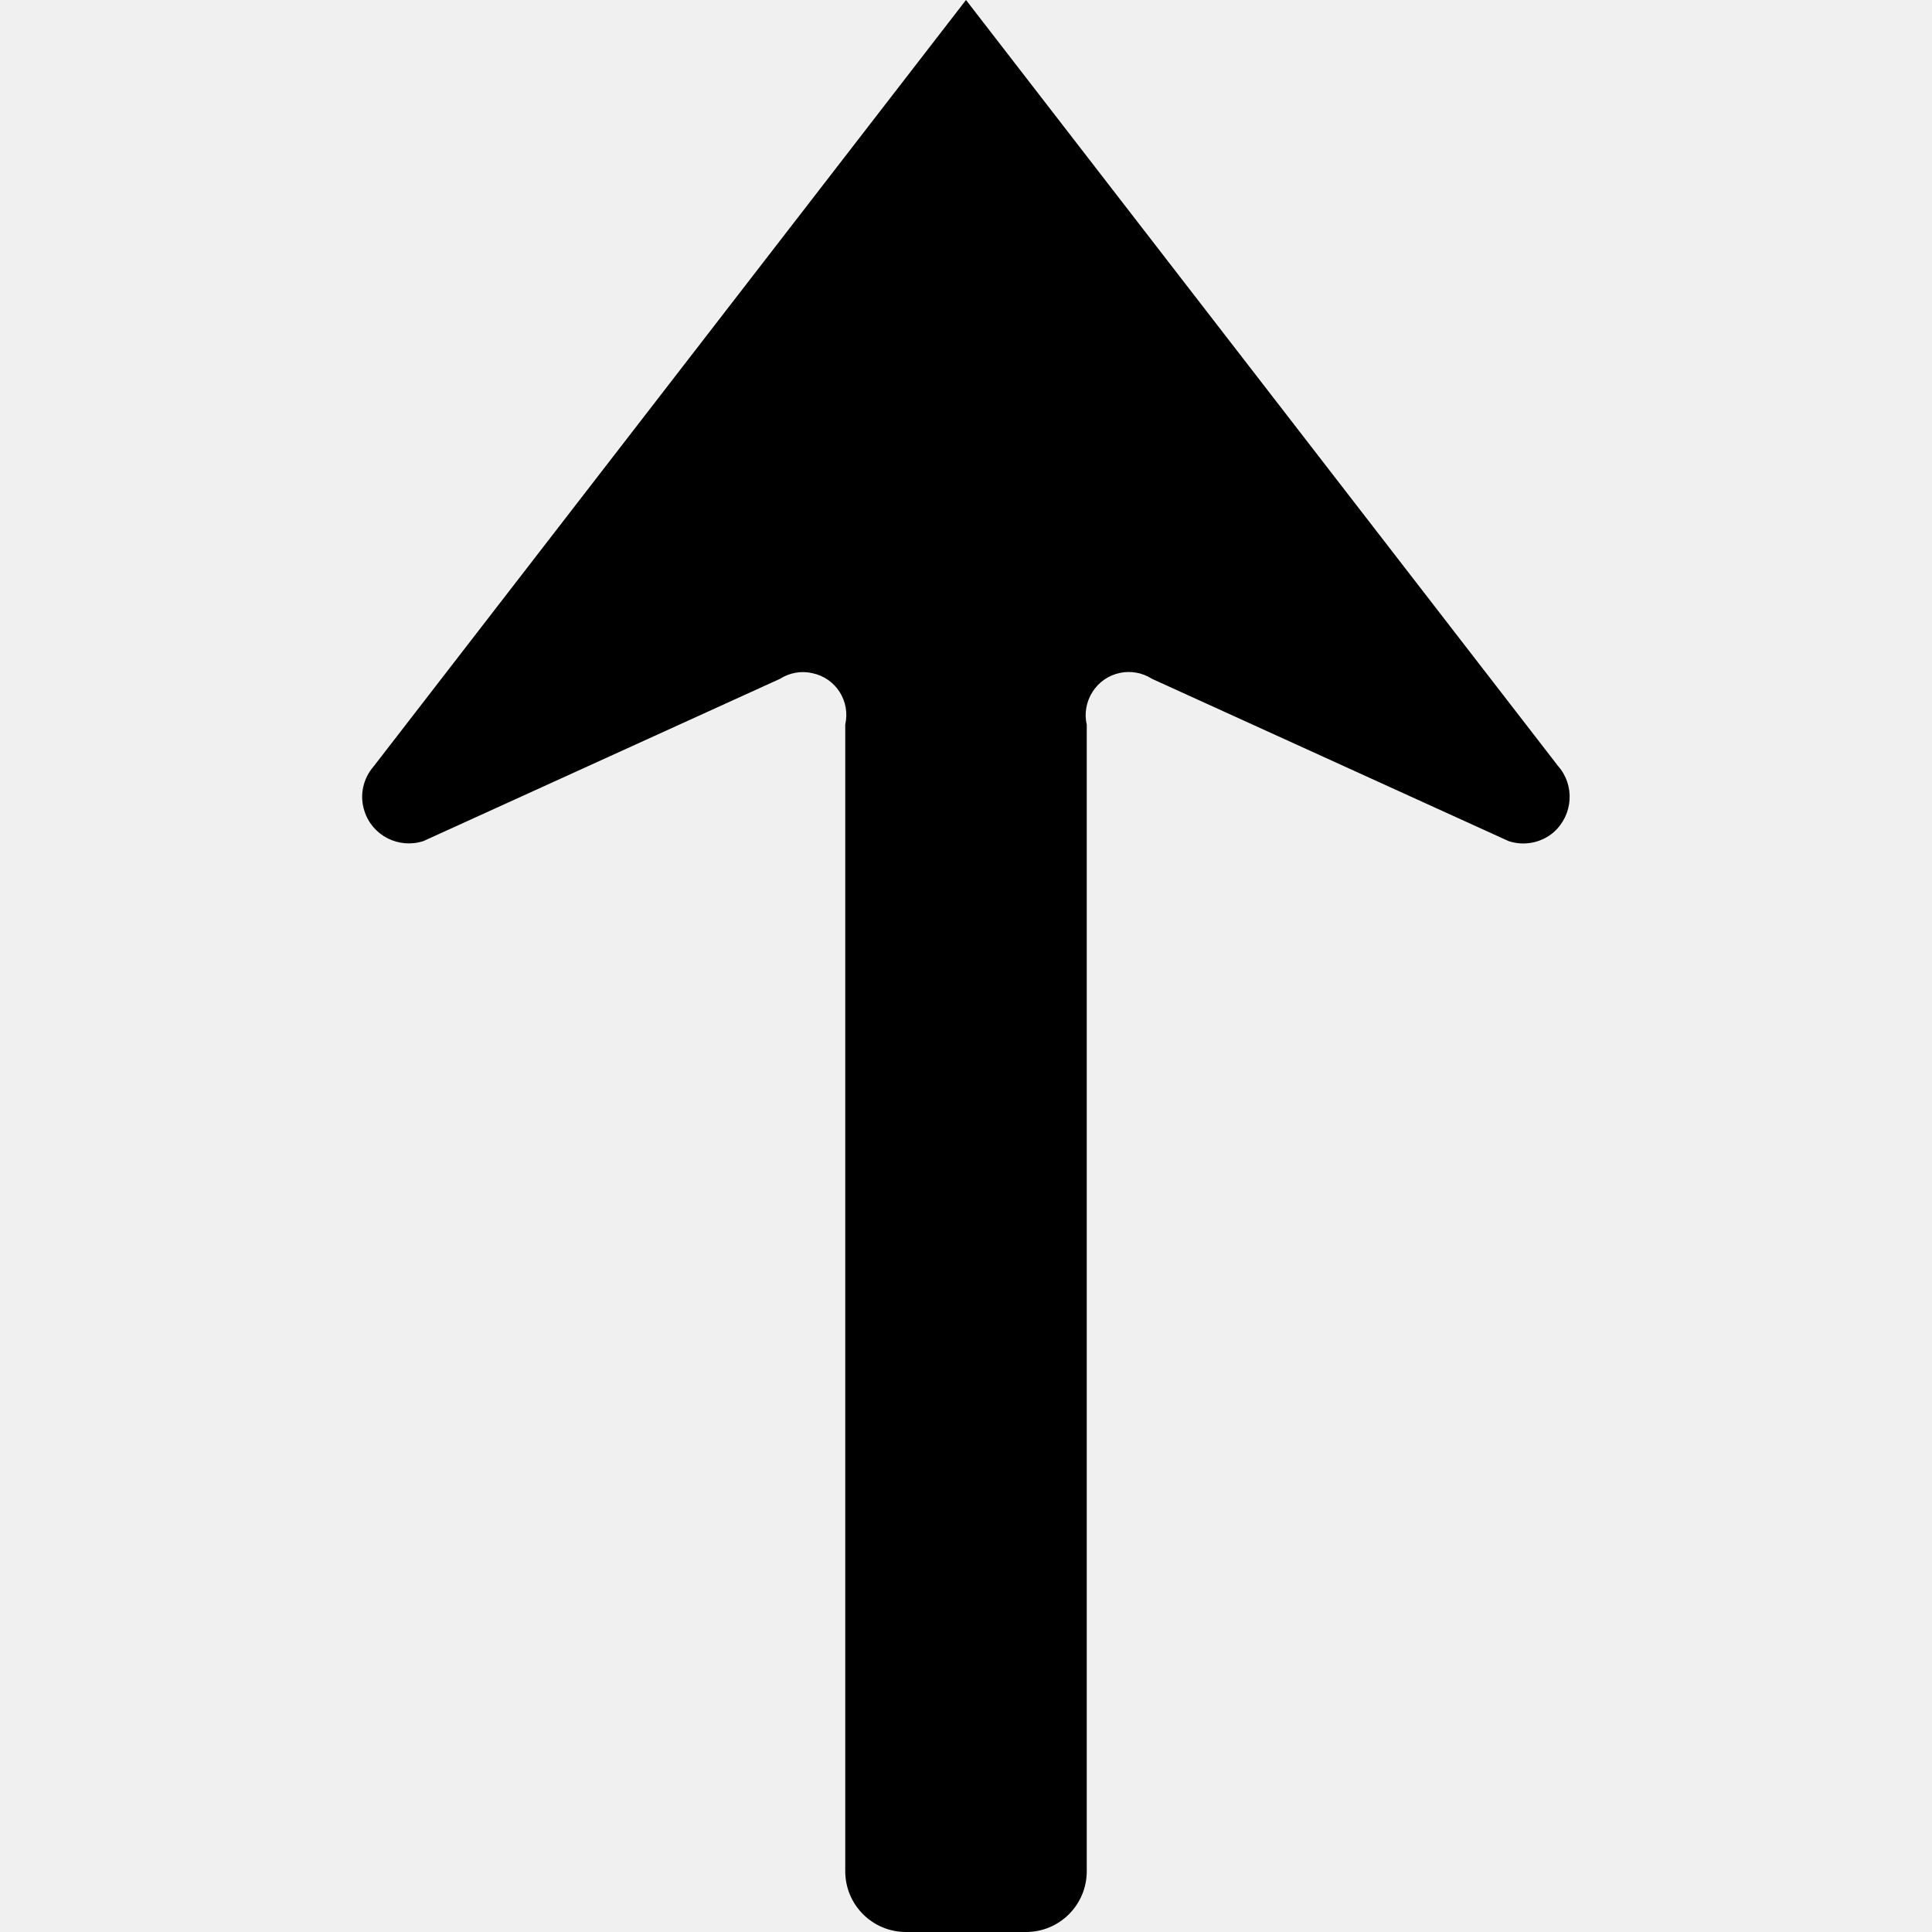
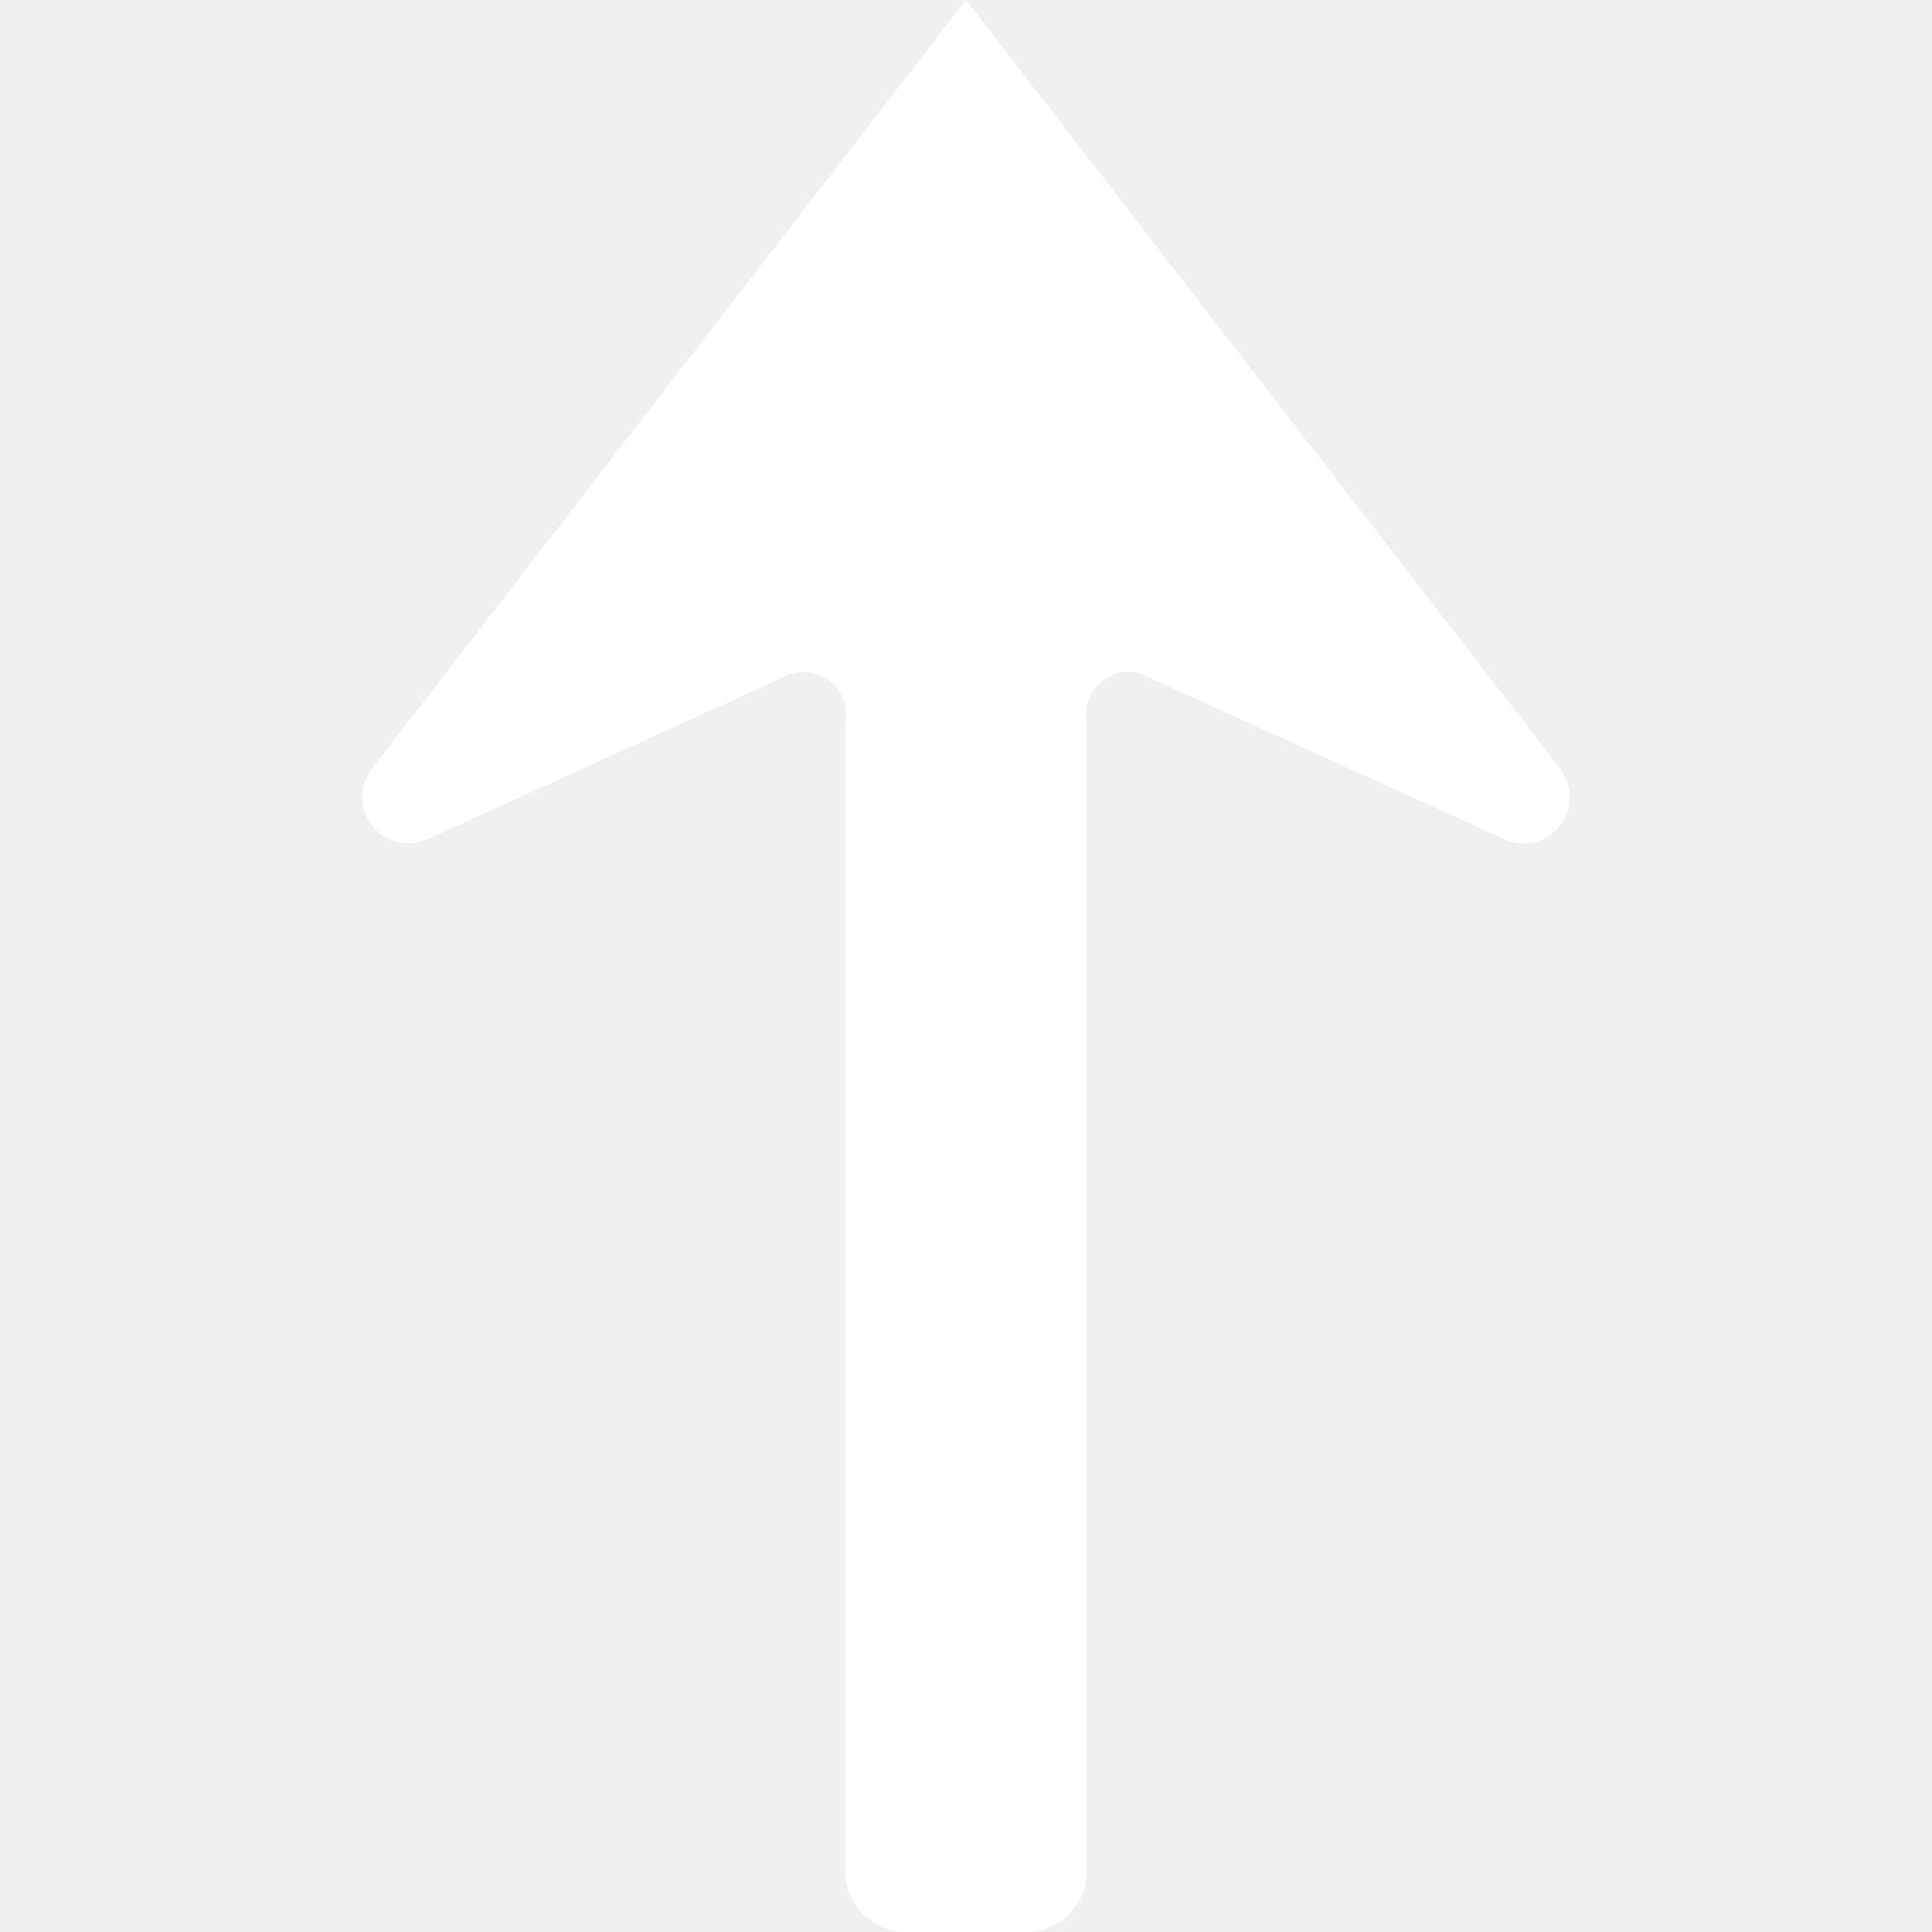
<svg xmlns="http://www.w3.org/2000/svg" version="1.1" id="Layer_1" x="0px" y="0px" viewBox="0 0 512 512" style="enable-background:new 0 0 512 512;" xml:space="preserve">
-   <g>
+   <g fill="white">
    <path d="M399.8,222.9l-94.5-43c-5.3-3.4-12.4-1.9-15.8,3.5c-1.6,2.5-2.2,5.7-1.5,8.6v303.9c0,8.9-7.2,16.1-16.1,16.1h-31.8   c-8.9,0-16.1-7.2-16.1-16.1V192c1.4-6.2-2.5-12.3-8.7-13.6c-3-0.7-6.1-0.1-8.6,1.5l-94.5,43c-6.5,2.1-13.5-1.4-15.6-7.9   c-1.4-4.2-0.4-8.7,2.5-12L256,0l156.9,203c4.5,5.1,4,12.9-1.1,17.5C408.6,223.3,404,224.3,399.8,222.9z" />
  </g>
</svg>
